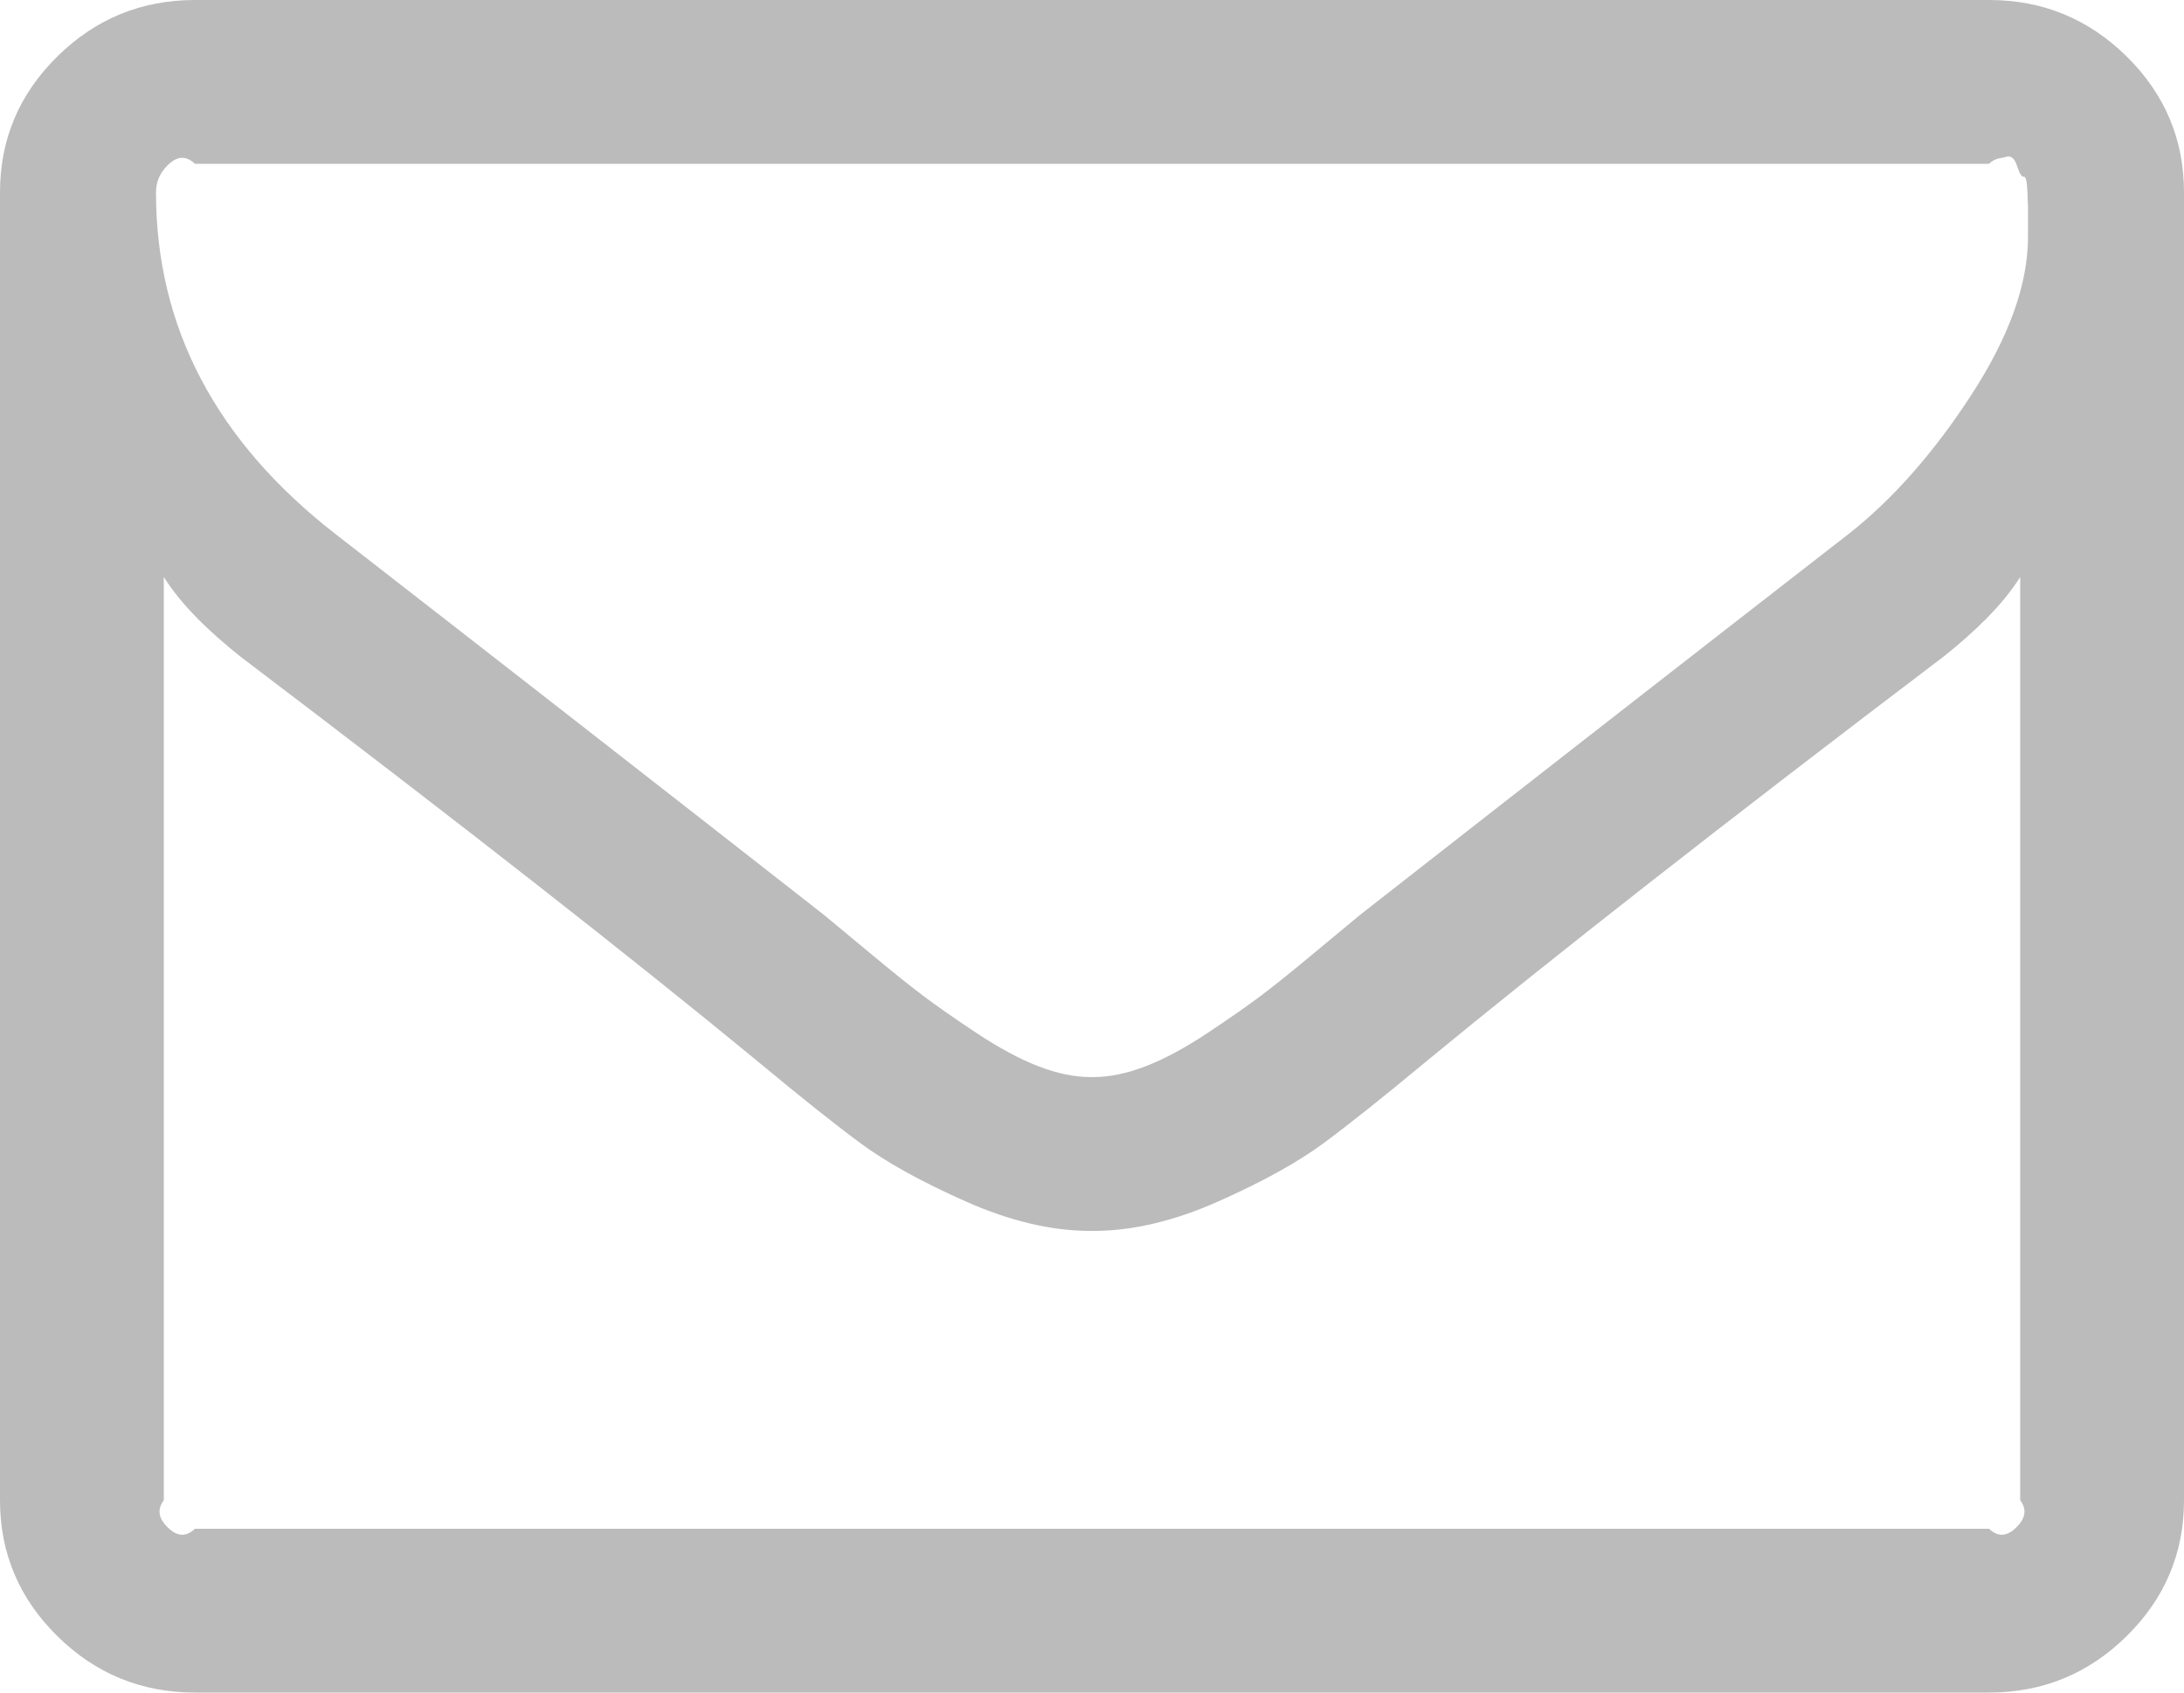
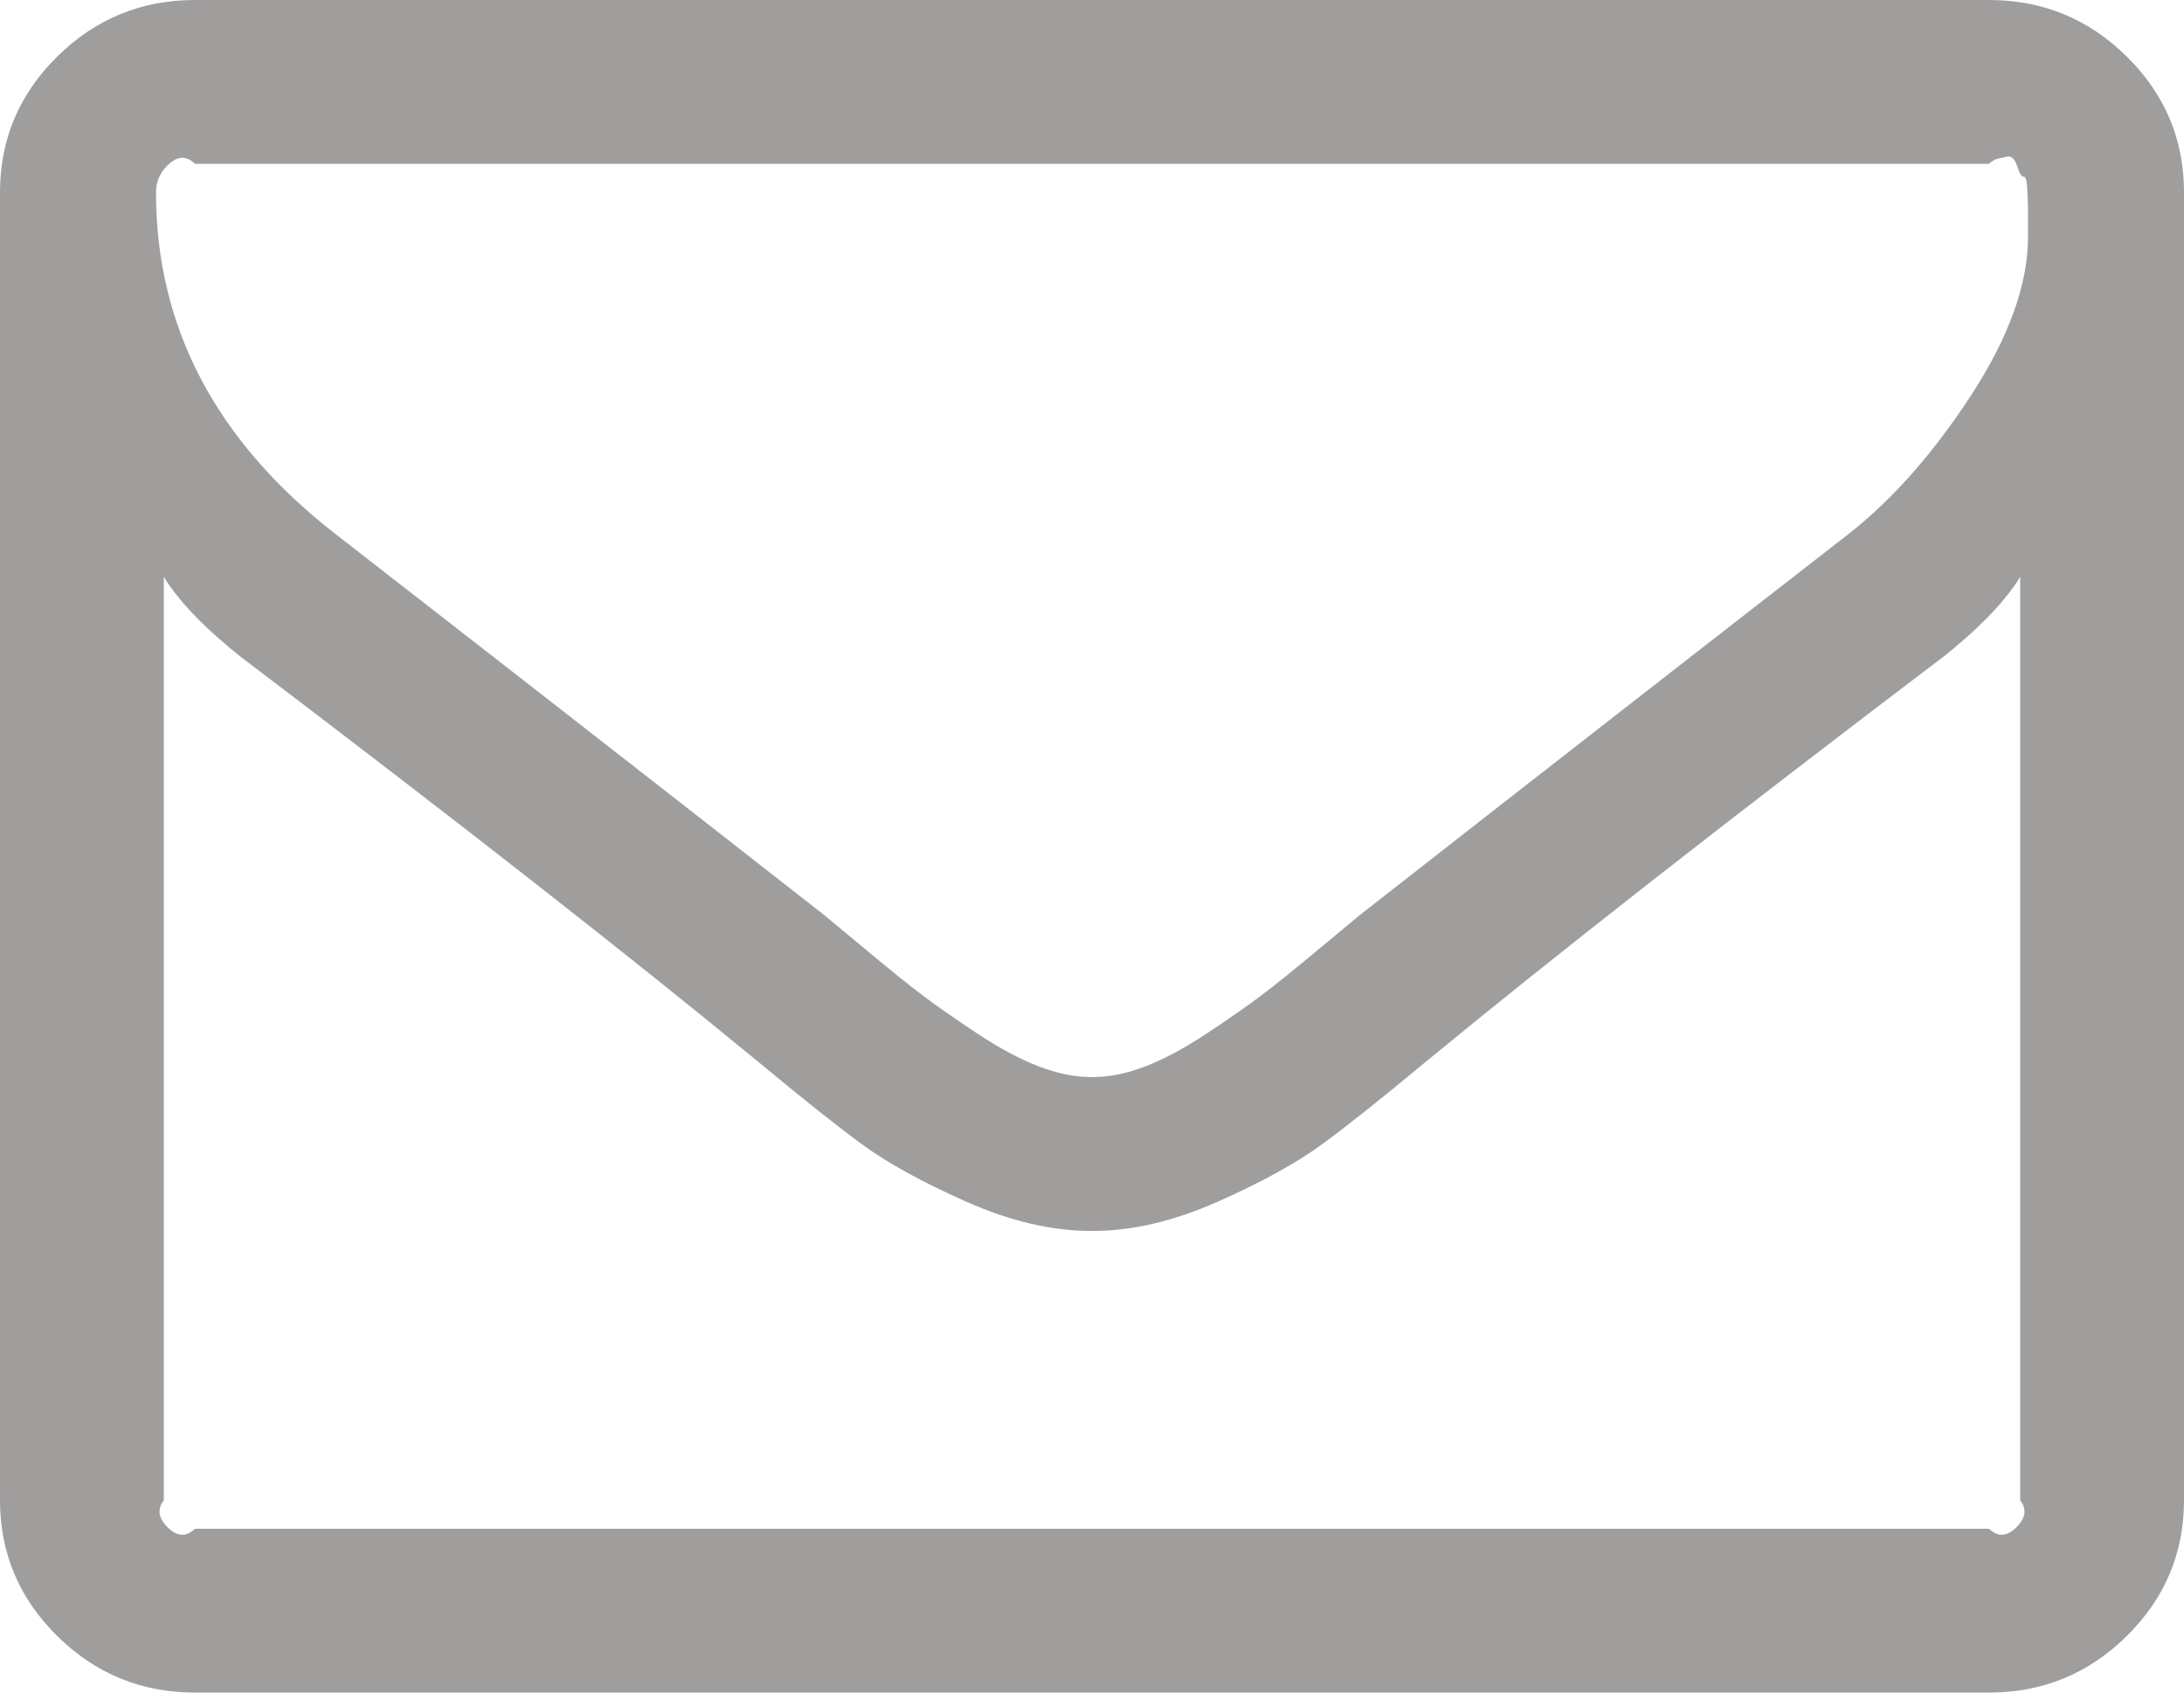
<svg xmlns="http://www.w3.org/2000/svg" version="1.1" width="40px" height="31px">
-   <g transform="matrix(1 0 0 1 -791 -392 )">
-     <path d="M 36.931 27.973  C 37.072 27.833  37.143 27.668  37 27.477  L 37 10.568  C 36.667 11.097  36.153 11.581  35.603 12.021  C 31.615 15.045  28.445 17.526  26.094 19.463  C 25.335 20.094  24.717 20.586  24.241 20.938  C 23.765 21.29  23.121 21.646  22.31 22.006  C 21.499 22.366  20.737 22.545  20.022 22.545  L 20 22.545  L 19.978 22.545  C 19.263 22.545  18.501 22.366  17.69 22.006  C 16.879 21.646  16.235 21.29  15.759 20.938  C 15.283 20.586  14.665 20.094  13.906 19.463  C 11.555 17.526  8.385 15.045  4.397 12.021  C 3.847 11.581  3.333 11.097  3 10.568  L 3 27.477  C 2.857 27.668  2.928 27.833  3.069 27.973  C 3.211 28.112  3.378 28.182  3.571 28  L 36.429 28  C 36.622 28.182  36.789 28.112  36.931 27.973  Z M 36.105 7.233  C 36.797 6.168  37.143 5.203  37.143 4.337  L 37.143 4.095  L 37.143 3.798  C 37.143 3.798  37.139 3.703  37.132 3.512  C 37.124 3.321  37.102 3.229  37.065 3.237  C 37.028 3.244  36.987 3.178  36.942 3.038  C 36.897 2.899  36.83 2.844  36.741 2.873  C 36.652 2.903  36.548 2.884  36.429 3  L 3.571 3  C 3.378 2.818  3.211 2.888  3.069 3.027  C 2.928 3.167  2.857 3.332  2.857 3.523  C 2.857 5.989  3.951 8.073  6.138 9.776  C 9.01 12.007  11.994 14.333  15.089 16.755  C 15.179 16.828  15.439 17.045  15.871 17.404  C 16.302 17.764  16.644 18.039  16.897 18.23  C 17.15 18.421  17.481 18.652  17.891 18.924  C 18.3 19.195  18.676 19.397  19.018 19.529  C 19.36 19.661  19.68 19.727  19.978 19.727  L 20 19.727  L 20.022 19.727  C 20.32 19.727  20.64 19.661  20.982 19.529  C 21.324 19.397  21.7 19.195  22.109 18.924  C 22.519 18.652  22.85 18.421  23.103 18.23  C 23.356 18.039  23.698 17.764  24.129 17.404  C 24.561 17.045  24.821 16.828  24.911 16.755  C 28.006 14.333  30.99 12.007  33.862 9.776  C 34.665 9.144  35.413 8.297  36.105 7.233  Z M 38.951 1.035  C 39.65 1.725  40 2.554  40 3.523  L 40 27.477  C 40 28.446  39.65 29.275  38.951 29.965  C 38.251 30.655  37.411 31  36.429 31  L 3.571 31  C 2.589 31  1.749 30.655  1.049 29.965  C 0.35 29.275  0 28.446  0 27.477  L 0 3.523  C 0 2.554  0.35 1.725  1.049 1.035  C 1.749 0.345  2.589 0  3.571 0  L 36.429 0  C 37.411 0  38.251 0.345  38.951 1.035  Z " fill-rule="nonzero" fill="#bbbbbb" stroke="none" transform="matrix(1 0 0 1 791 392 )" />
+   <g transform="matrix(1 0 0 1 -802 -405 )">
+     <path d="M 36.931 27.973  C 37.072 27.833  37.143 27.668  37 27.477  L 37 10.568  C 36.667 11.097  36.153 11.581  35.603 12.021  C 31.615 15.045  28.445 17.526  26.094 19.463  C 25.335 20.094  24.717 20.586  24.241 20.938  C 23.765 21.29  23.121 21.646  22.31 22.006  C 21.499 22.366  20.737 22.545  20.022 22.545  L 20 22.545  L 19.978 22.545  C 19.263 22.545  18.501 22.366  17.69 22.006  C 16.879 21.646  16.235 21.29  15.759 20.938  C 15.283 20.586  14.665 20.094  13.906 19.463  C 11.555 17.526  8.385 15.045  4.397 12.021  C 3.847 11.581  3.333 11.097  3 10.568  L 3 27.477  C 2.857 27.668  2.928 27.833  3.069 27.973  C 3.211 28.112  3.378 28.182  3.571 28  L 36.429 28  C 36.622 28.182  36.789 28.112  36.931 27.973  Z M 36.105 7.233  C 36.797 6.168  37.143 5.203  37.143 4.337  L 37.143 4.095  L 37.143 3.798  C 37.143 3.798  37.139 3.703  37.132 3.512  C 37.124 3.321  37.102 3.229  37.065 3.237  C 37.028 3.244  36.987 3.178  36.942 3.038  C 36.897 2.899  36.83 2.844  36.741 2.873  C 36.652 2.903  36.548 2.884  36.429 3  L 3.571 3  C 3.378 2.818  3.211 2.888  3.069 3.027  C 2.928 3.167  2.857 3.332  2.857 3.523  C 2.857 5.989  3.951 8.073  6.138 9.776  C 9.01 12.007  11.994 14.333  15.089 16.755  C 15.179 16.828  15.439 17.045  15.871 17.404  C 16.302 17.764  16.644 18.039  16.897 18.23  C 17.15 18.421  17.481 18.652  17.891 18.924  C 18.3 19.195  18.676 19.397  19.018 19.529  C 19.36 19.661  19.68 19.727  19.978 19.727  L 20 19.727  L 20.022 19.727  C 20.32 19.727  20.64 19.661  20.982 19.529  C 21.324 19.397  21.7 19.195  22.109 18.924  C 22.519 18.652  22.85 18.421  23.103 18.23  C 23.356 18.039  23.698 17.764  24.129 17.404  C 24.561 17.045  24.821 16.828  24.911 16.755  C 28.006 14.333  30.99 12.007  33.862 9.776  C 34.665 9.144  35.413 8.297  36.105 7.233  Z M 38.951 1.035  C 39.65 1.725  40 2.554  40 3.523  L 40 27.477  C 40 28.446  39.65 29.275  38.951 29.965  C 38.251 30.655  37.411 31  36.429 31  L 3.571 31  C 2.589 31  1.749 30.655  1.049 29.965  C 0.35 29.275  0 28.446  0 27.477  L 0 3.523  C 0 2.554  0.35 1.725  1.049 1.035  C 1.749 0.345  2.589 0  3.571 0  L 36.429 0  C 37.411 0  38.251 0.345  38.951 1.035  Z " fill-rule="nonzero" fill="#a09d9d" stroke="none" transform="matrix(1 0 0 1 802 405 )" />
  </g>
</svg>
